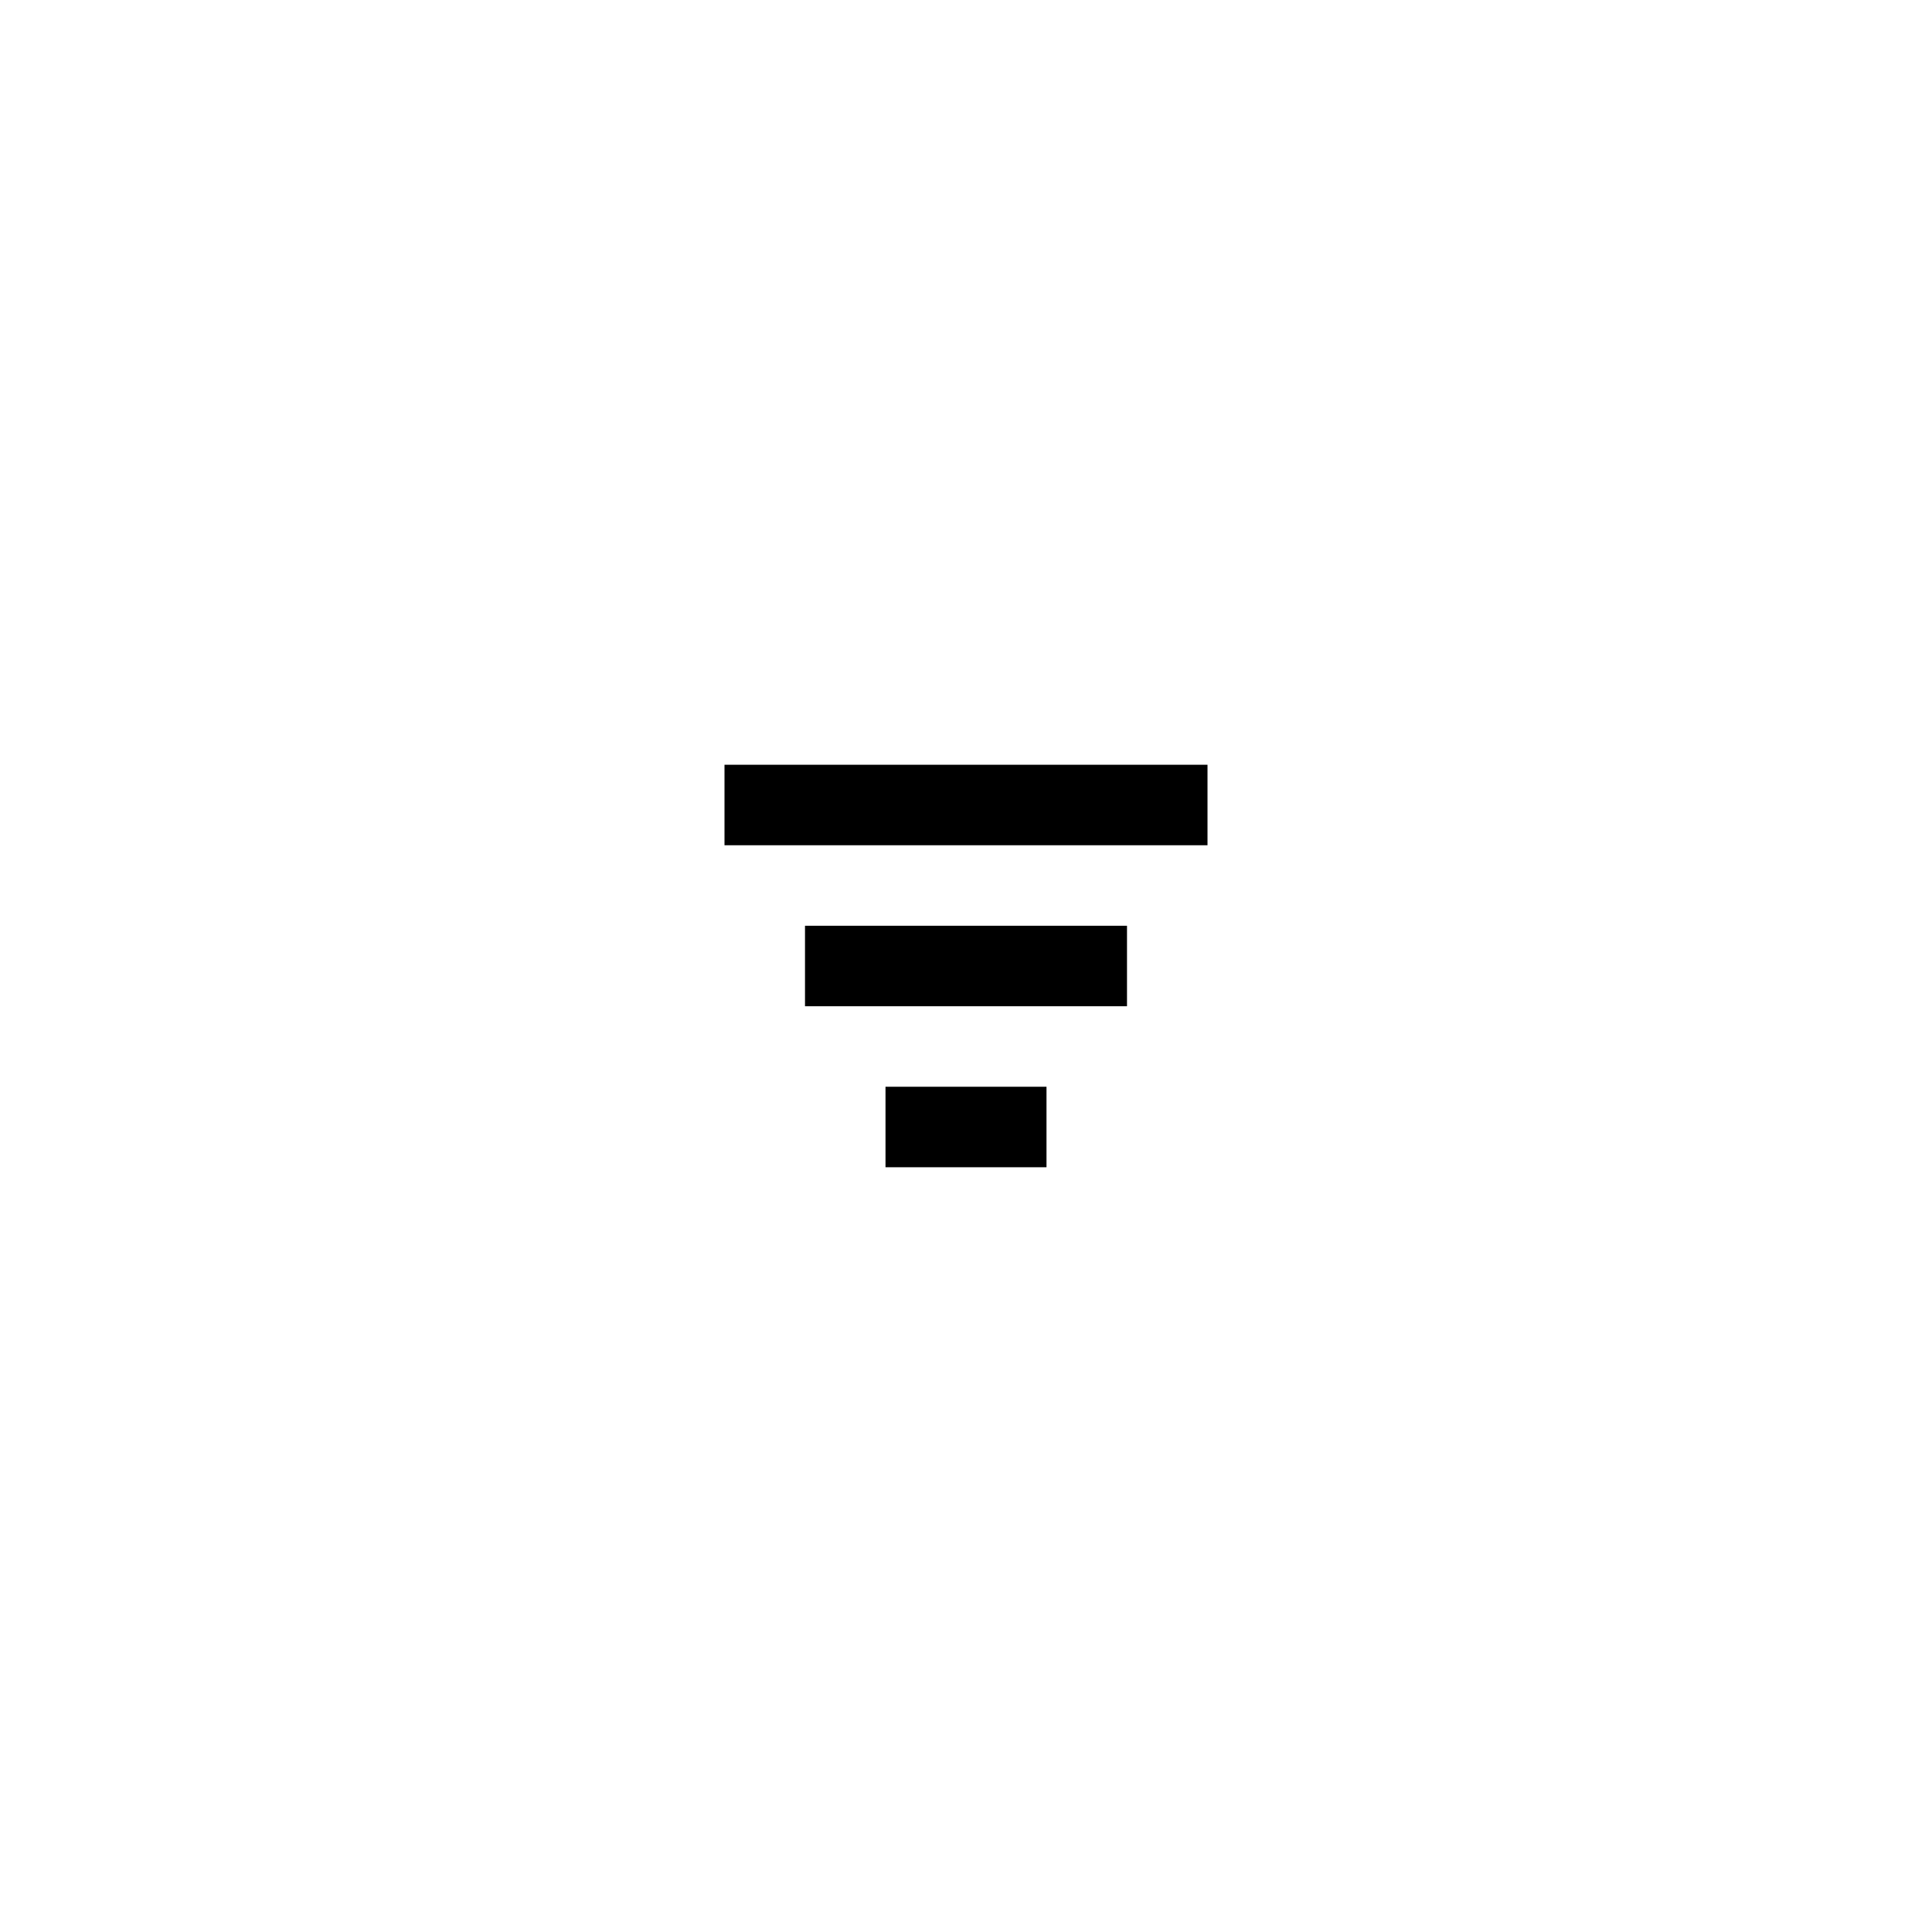
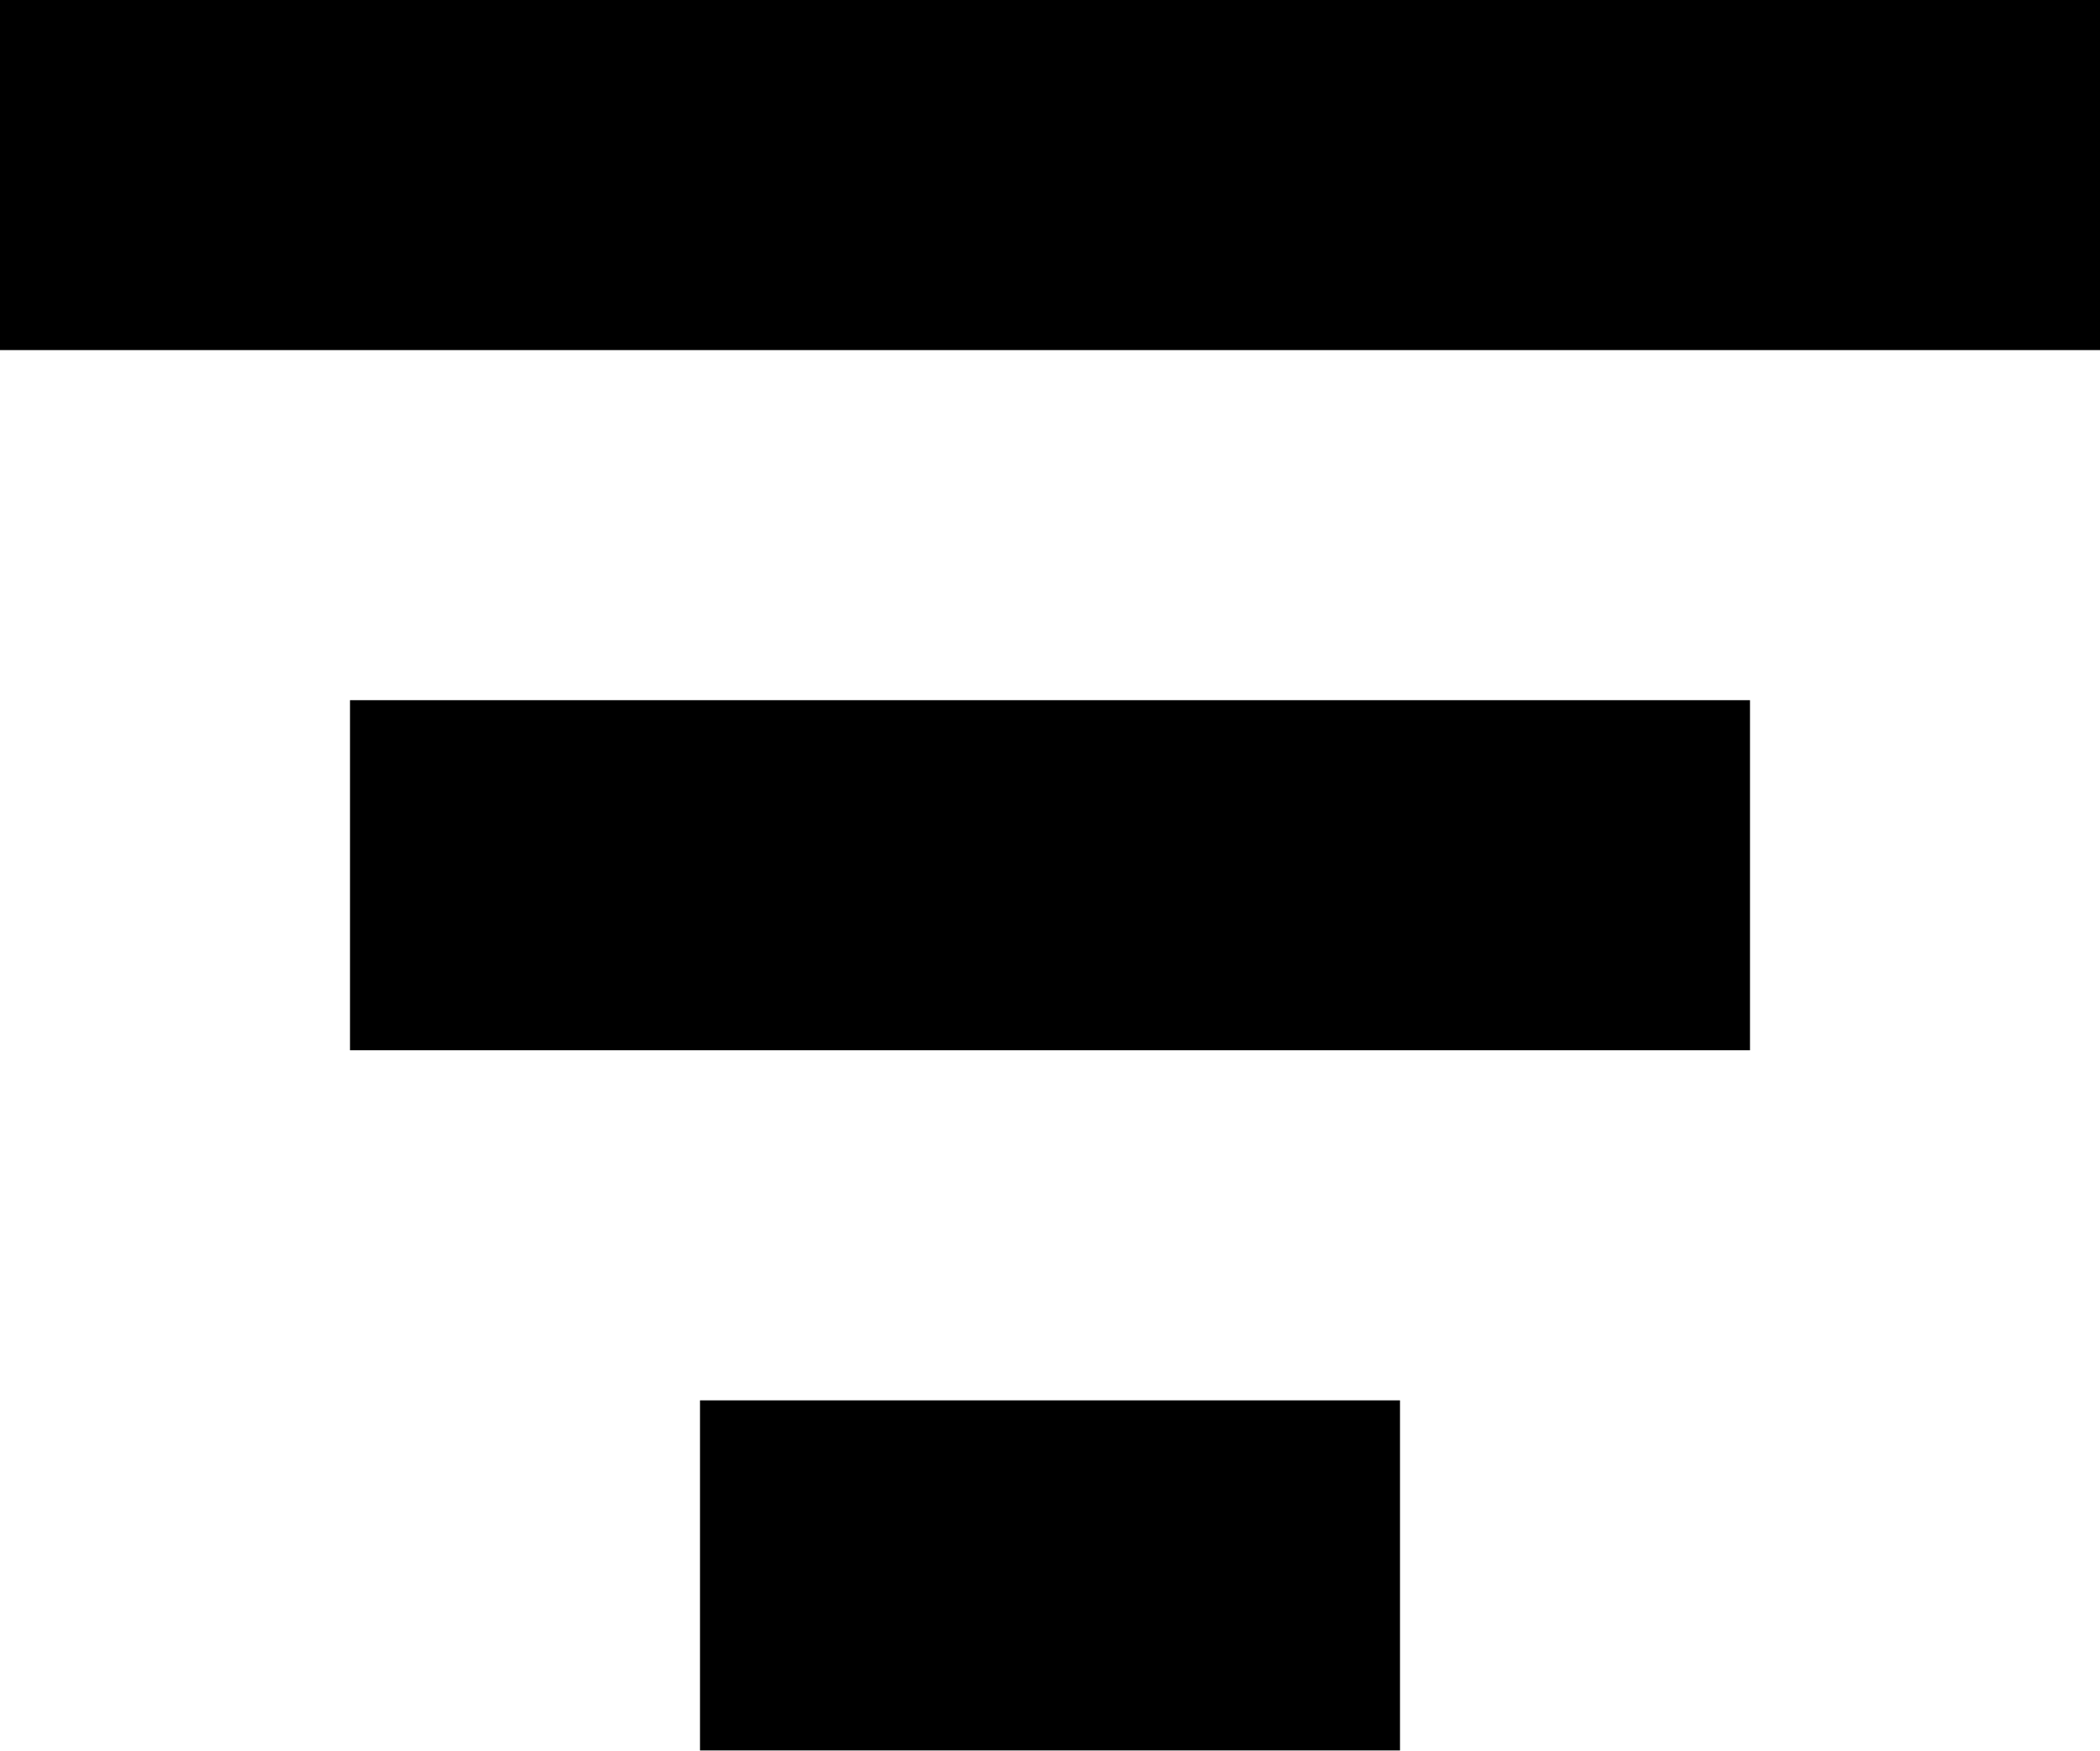
- <svg xmlns="http://www.w3.org/2000/svg" width="48" height="48" viewBox="0 0 48 48" fill="none">
-   <path fill-rule="evenodd" clip-rule="evenodd" d="M20 23H28V25H20V23Z" fill="black" />
-   <path fill-rule="evenodd" clip-rule="evenodd" d="M18 19H30V21H18V19Z" fill="black" />
-   <path fill-rule="evenodd" clip-rule="evenodd" d="M22 27H26V29H22V27Z" fill="black" />
+ <svg xmlns="http://www.w3.org/2000/svg" width="12" height="10" viewBox="0 0 12 10" fill="none">
+   <path fill-rule="evenodd" clip-rule="evenodd" d="M2 4H10V6H2V4Z" fill="black" />
+   <path fill-rule="evenodd" clip-rule="evenodd" d="M0 0H12V2H0V0Z" fill="black" />
+   <path fill-rule="evenodd" clip-rule="evenodd" d="M4 8H8V10H4V8Z" fill="black" />
</svg>
